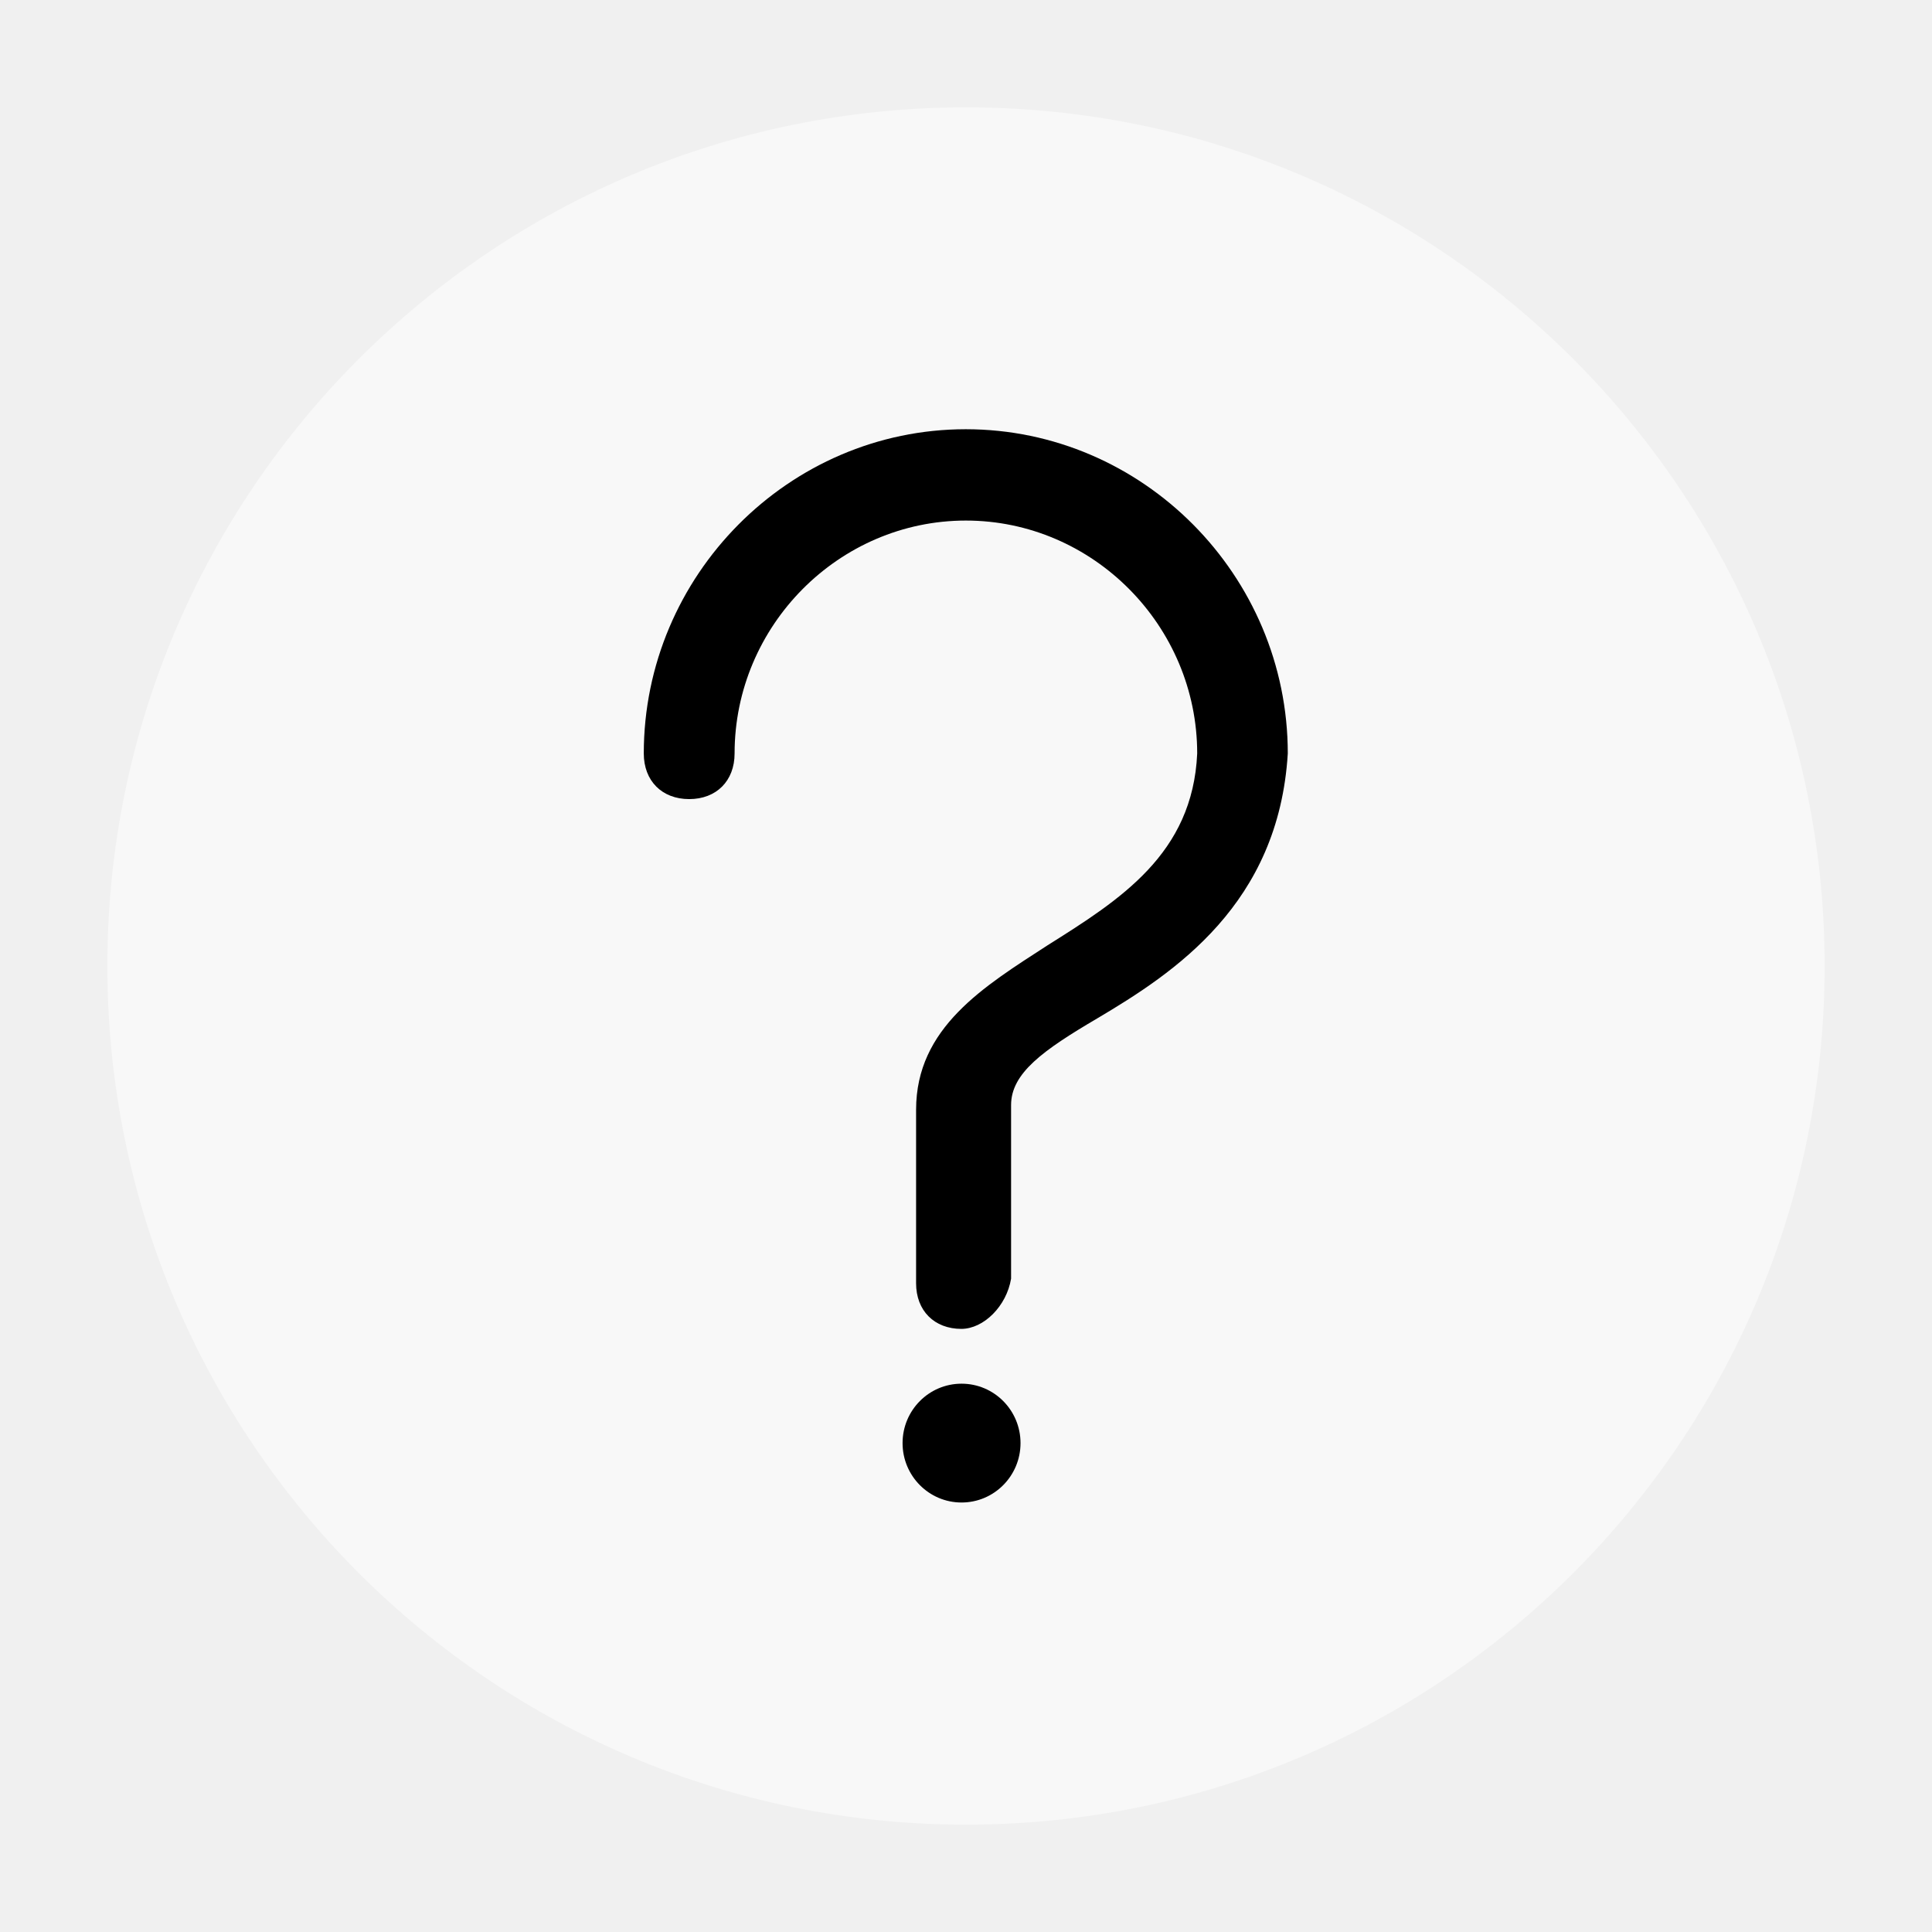
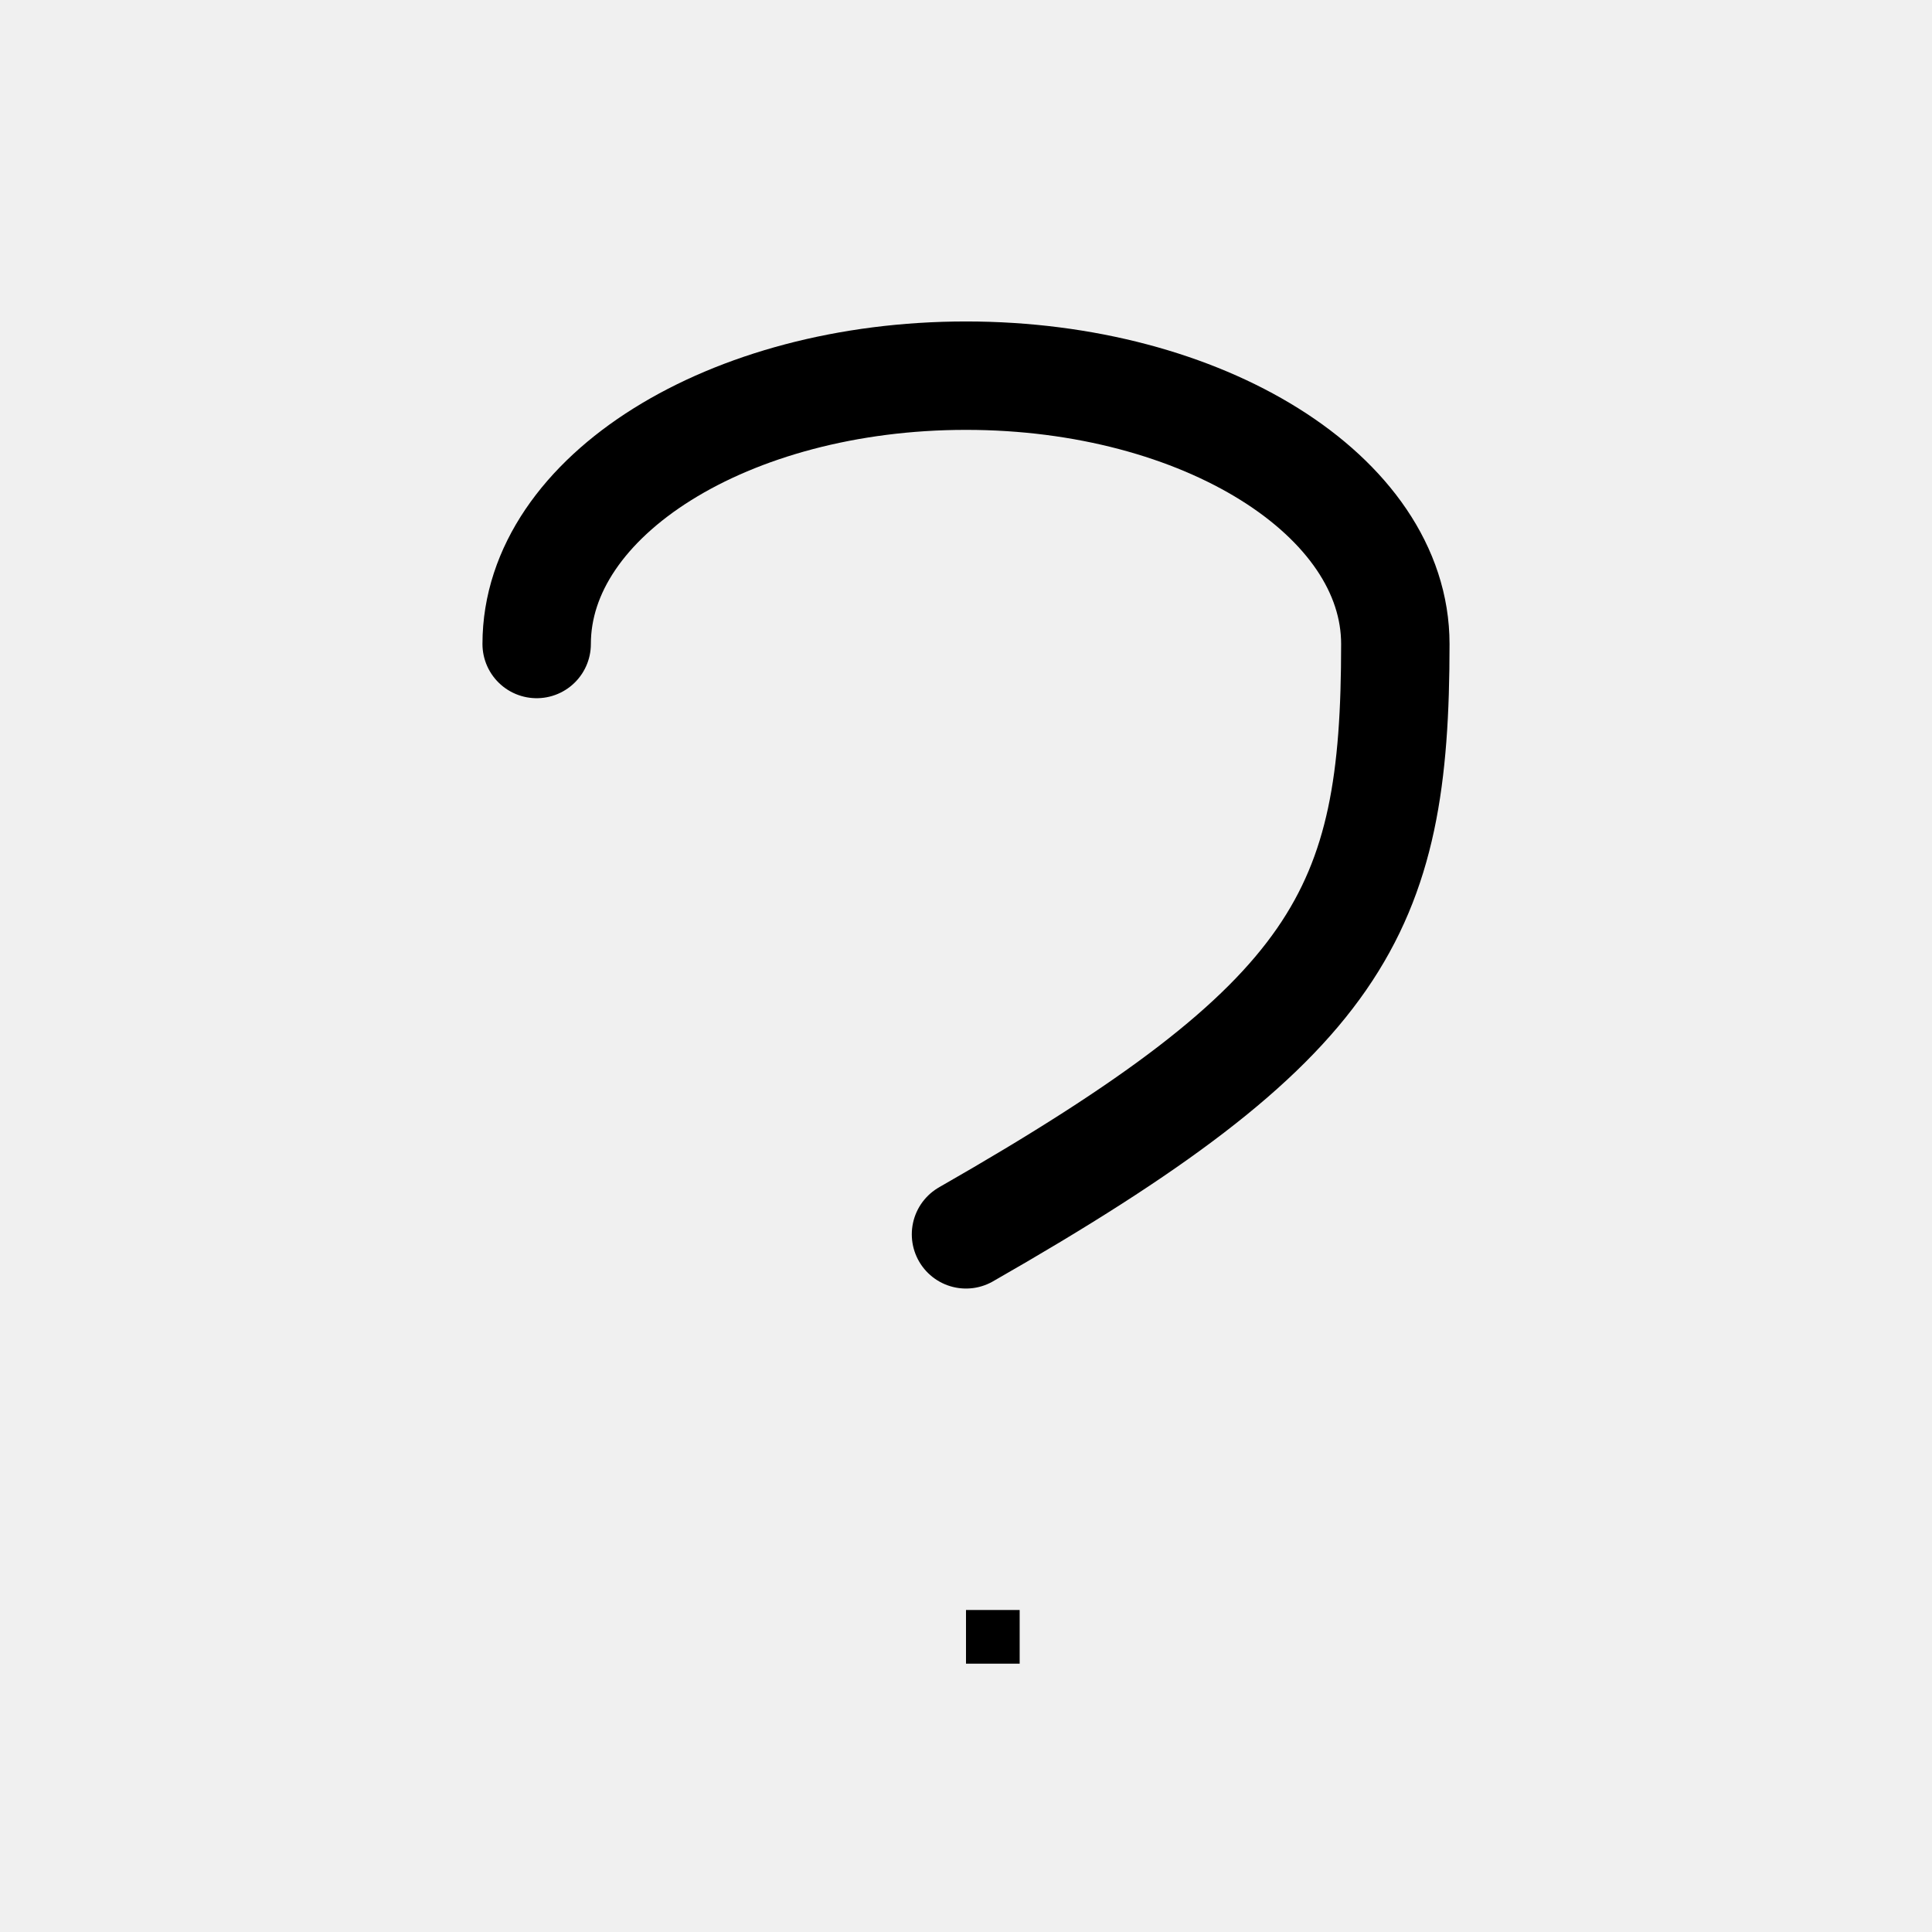
- <svg xmlns="http://www.w3.org/2000/svg" style="enable-background:new" version="1.1" height="18" width="18" id="svg4306">
-   <defs id="defs26" />
-   <style id="current-color-scheme" type="text/css" />
-   <g id="hover-center" transform="translate(-52.3)">
-     <rect y="-2.3706055e-07" x="25.3" height="18" width="18" id="rect3012-4" style="opacity:0.01;fill:#ffffff;fill-opacity:0.004;stroke:none;stroke-width:1" />
-     <circle id="path3030" style="opacity:1;fill:#ffffff;stroke:none;stroke-width:1.067;fill-opacity:0.6" cx="34.3" cy="9" r="8" />
-     <path d="m 34.258,12.381 c -0.254,0 -0.423,-0.17 -0.423,-0.425 v -1.617 c 0,-0.766 0.634,-1.149 1.225,-1.532 0.676,-0.425 1.352,-0.851 1.394,-1.787 0,-1.191 -0.972,-2.17 -2.155,-2.17 -1.183,0 -2.155,0.979 -2.155,2.17 0,0.255 -0.169,0.425 -0.423,0.425 -0.254,0 -0.423,-0.17 -0.423,-0.425 0,-1.659 1.352,-3.021 3,-3.021 1.648,0 3,1.361 3,3.021 -0.085,1.404 -1.056,2.042 -1.775,2.468 -0.507,0.298 -0.803,0.511 -0.803,0.808 v 1.617 c -0.042,0.255 -0.254,0.468 -0.465,0.468 z m 0,1.064 m -0.549,0 a 0.549,0.553 0 1 0 1.099,0 0.549,0.553 0 1 0 -1.099,0 z" id="path4-5-5-6" style="fill:#000000;fill-opacity:1;stroke-width:0.01;enable-background:new" />
-   </g>
-   <g id="pressed-center" transform="translate(-52.3)">
-     <rect y="-2.3706055e-07" x="52.3" height="18" width="18" id="rect3012-4-2" style="opacity:0.01;fill:#ffffff;fill-opacity:0.004;stroke:none;stroke-width:1" />
-     <ellipse id="path3030-8" style="opacity:1;fill:#ffffff;stroke:none;stroke-width:1.067;fill-opacity:0.5" cx="61.3" cy="9" rx="8" ry="8" />
-     <path d="m 61.258,12.381 c -0.254,0 -0.423,-0.17 -0.423,-0.425 v -1.617 c 0,-0.766 0.634,-1.149 1.225,-1.532 0.676,-0.425 1.352,-0.851 1.394,-1.787 0,-1.191 -0.972,-2.17 -2.155,-2.17 -1.183,0 -2.155,0.979 -2.155,2.17 0,0.255 -0.169,0.425 -0.423,0.425 -0.254,0 -0.423,-0.17 -0.423,-0.425 0,-1.659 1.352,-3.021 3,-3.021 1.648,0 3,1.361 3,3.021 -0.085,1.404 -1.056,2.042 -1.775,2.468 -0.507,0.298 -0.803,0.511 -0.803,0.808 v 1.617 c -0.042,0.255 -0.254,0.468 -0.465,0.468 z m 0,1.064 m -0.549,0 a 0.549,0.553 0 1 0 1.099,0 0.549,0.553 0 1 0 -1.099,0 z" id="path4-5-5-6-2" style="fill:#000000;fill-opacity:1;stroke-width:0.01;enable-background:new" />
-   </g>
-   <g id="inactive-center" transform="translate(-52.3)">
-     <rect y="-2.3706055e-07" x="76.3" height="18" width="18" id="rect3012-4-2-2" style="opacity:0.01;fill:#ffffff;fill-opacity:0.004;stroke:none;stroke-width:1" />
-     <path d="m 85.258,12.381 c -0.254,0 -0.423,-0.17 -0.423,-0.425 v -1.617 c 0,-0.766 0.634,-1.149 1.225,-1.532 0.676,-0.425 1.352,-0.851 1.394,-1.787 0,-1.191 -0.972,-2.17 -2.155,-2.17 -1.183,0 -2.155,0.979 -2.155,2.17 0,0.255 -0.169,0.425 -0.423,0.425 -0.254,0 -0.423,-0.17 -0.423,-0.425 0,-1.659 1.352,-3.021 3,-3.021 1.648,0 3,1.361 3,3.021 -0.085,1.404 -1.056,2.042 -1.775,2.468 -0.507,0.298 -0.803,0.511 -0.803,0.808 v 1.617 c -0.042,0.255 -0.254,0.468 -0.465,0.468 z m 0,1.064 m -0.549,0 a 0.549,0.553 0 1 0 1.099,0 0.549,0.553 0 1 0 -1.099,0 z" id="path4-5-5-6-2-9" style="fill:#6f7c91;fill-opacity:1;stroke-width:0.01;enable-background:new" />
-   </g>
-   <g id="active-center" transform="translate(-52)">
-     <rect y="-2.3706055e-07" x="2.3706055e-07" height="18" width="18" id="rect3012-4-0" style="opacity:0.01;fill:#ffffff;fill-opacity:0.004;stroke:none;stroke-width:1" />
-     <path d="m 8.958,12.381 c -0.254,0 -0.423,-0.17 -0.423,-0.425 v -1.617 c 0,-0.766 0.634,-1.149 1.225,-1.532 0.676,-0.425 1.352,-0.851 1.394,-1.787 0,-1.191 -0.972,-2.17 -2.155,-2.17 -1.183,0 -2.155,0.979 -2.155,2.17 0,0.255 -0.169,0.425 -0.423,0.425 C 6.169,7.446 6,7.276 6,7.021 6,5.361 7.352,4 9,4 10.648,4 12,5.361 12,7.021 11.915,8.425 10.944,9.063 10.225,9.488 9.718,9.786 9.423,9.999 9.423,10.297 v 1.617 c -0.042,0.255 -0.254,0.468 -0.465,0.468 z m 0,1.064 m -0.549,0 a 0.549,0.553 0 1 0 1.099,0 0.549,0.553 0 1 0 -1.099,0 z" id="path4-5-5-6-2-9-1" style="fill:#ffffff;fill-opacity:1;stroke-width:0.01;enable-background:new" />
+ <svg xmlns="http://www.w3.org/2000/svg" width="18" height="18" viewBox="0 0 18 18" version="1.1">
+   <defs>
+     <style type="text/css">
+       .ColorScheme-Text { fill:#fcfcfc; }
+       .ColorScheme-Background { fill:#292c30; }
+       .ColorScheme-Highlight { fill:#3daeea; }
+       .ColorScheme-NegativeText { fill:#da4453; }
+     </style>
+   </defs>
+   <circle id="normal-bg" cx="9" cy="9" r="9" fill="none" opacity="0" />
+   <g id="icon-normal" class="ColorScheme-Text" fill="none" stroke="currentColor" stroke-width="1.01" stroke-linecap="round" stroke-linejoin="round">
+     <path d="M 5,6 A 4,2.5 0 0,1 13,6 C 13,8.5 12.5,9.5 9,11.5" fill="none" />
+     <rect x="9" y="15" width="0.5" height="0.5" fill="currentColor" stroke="none" />
  </g>
</svg>
